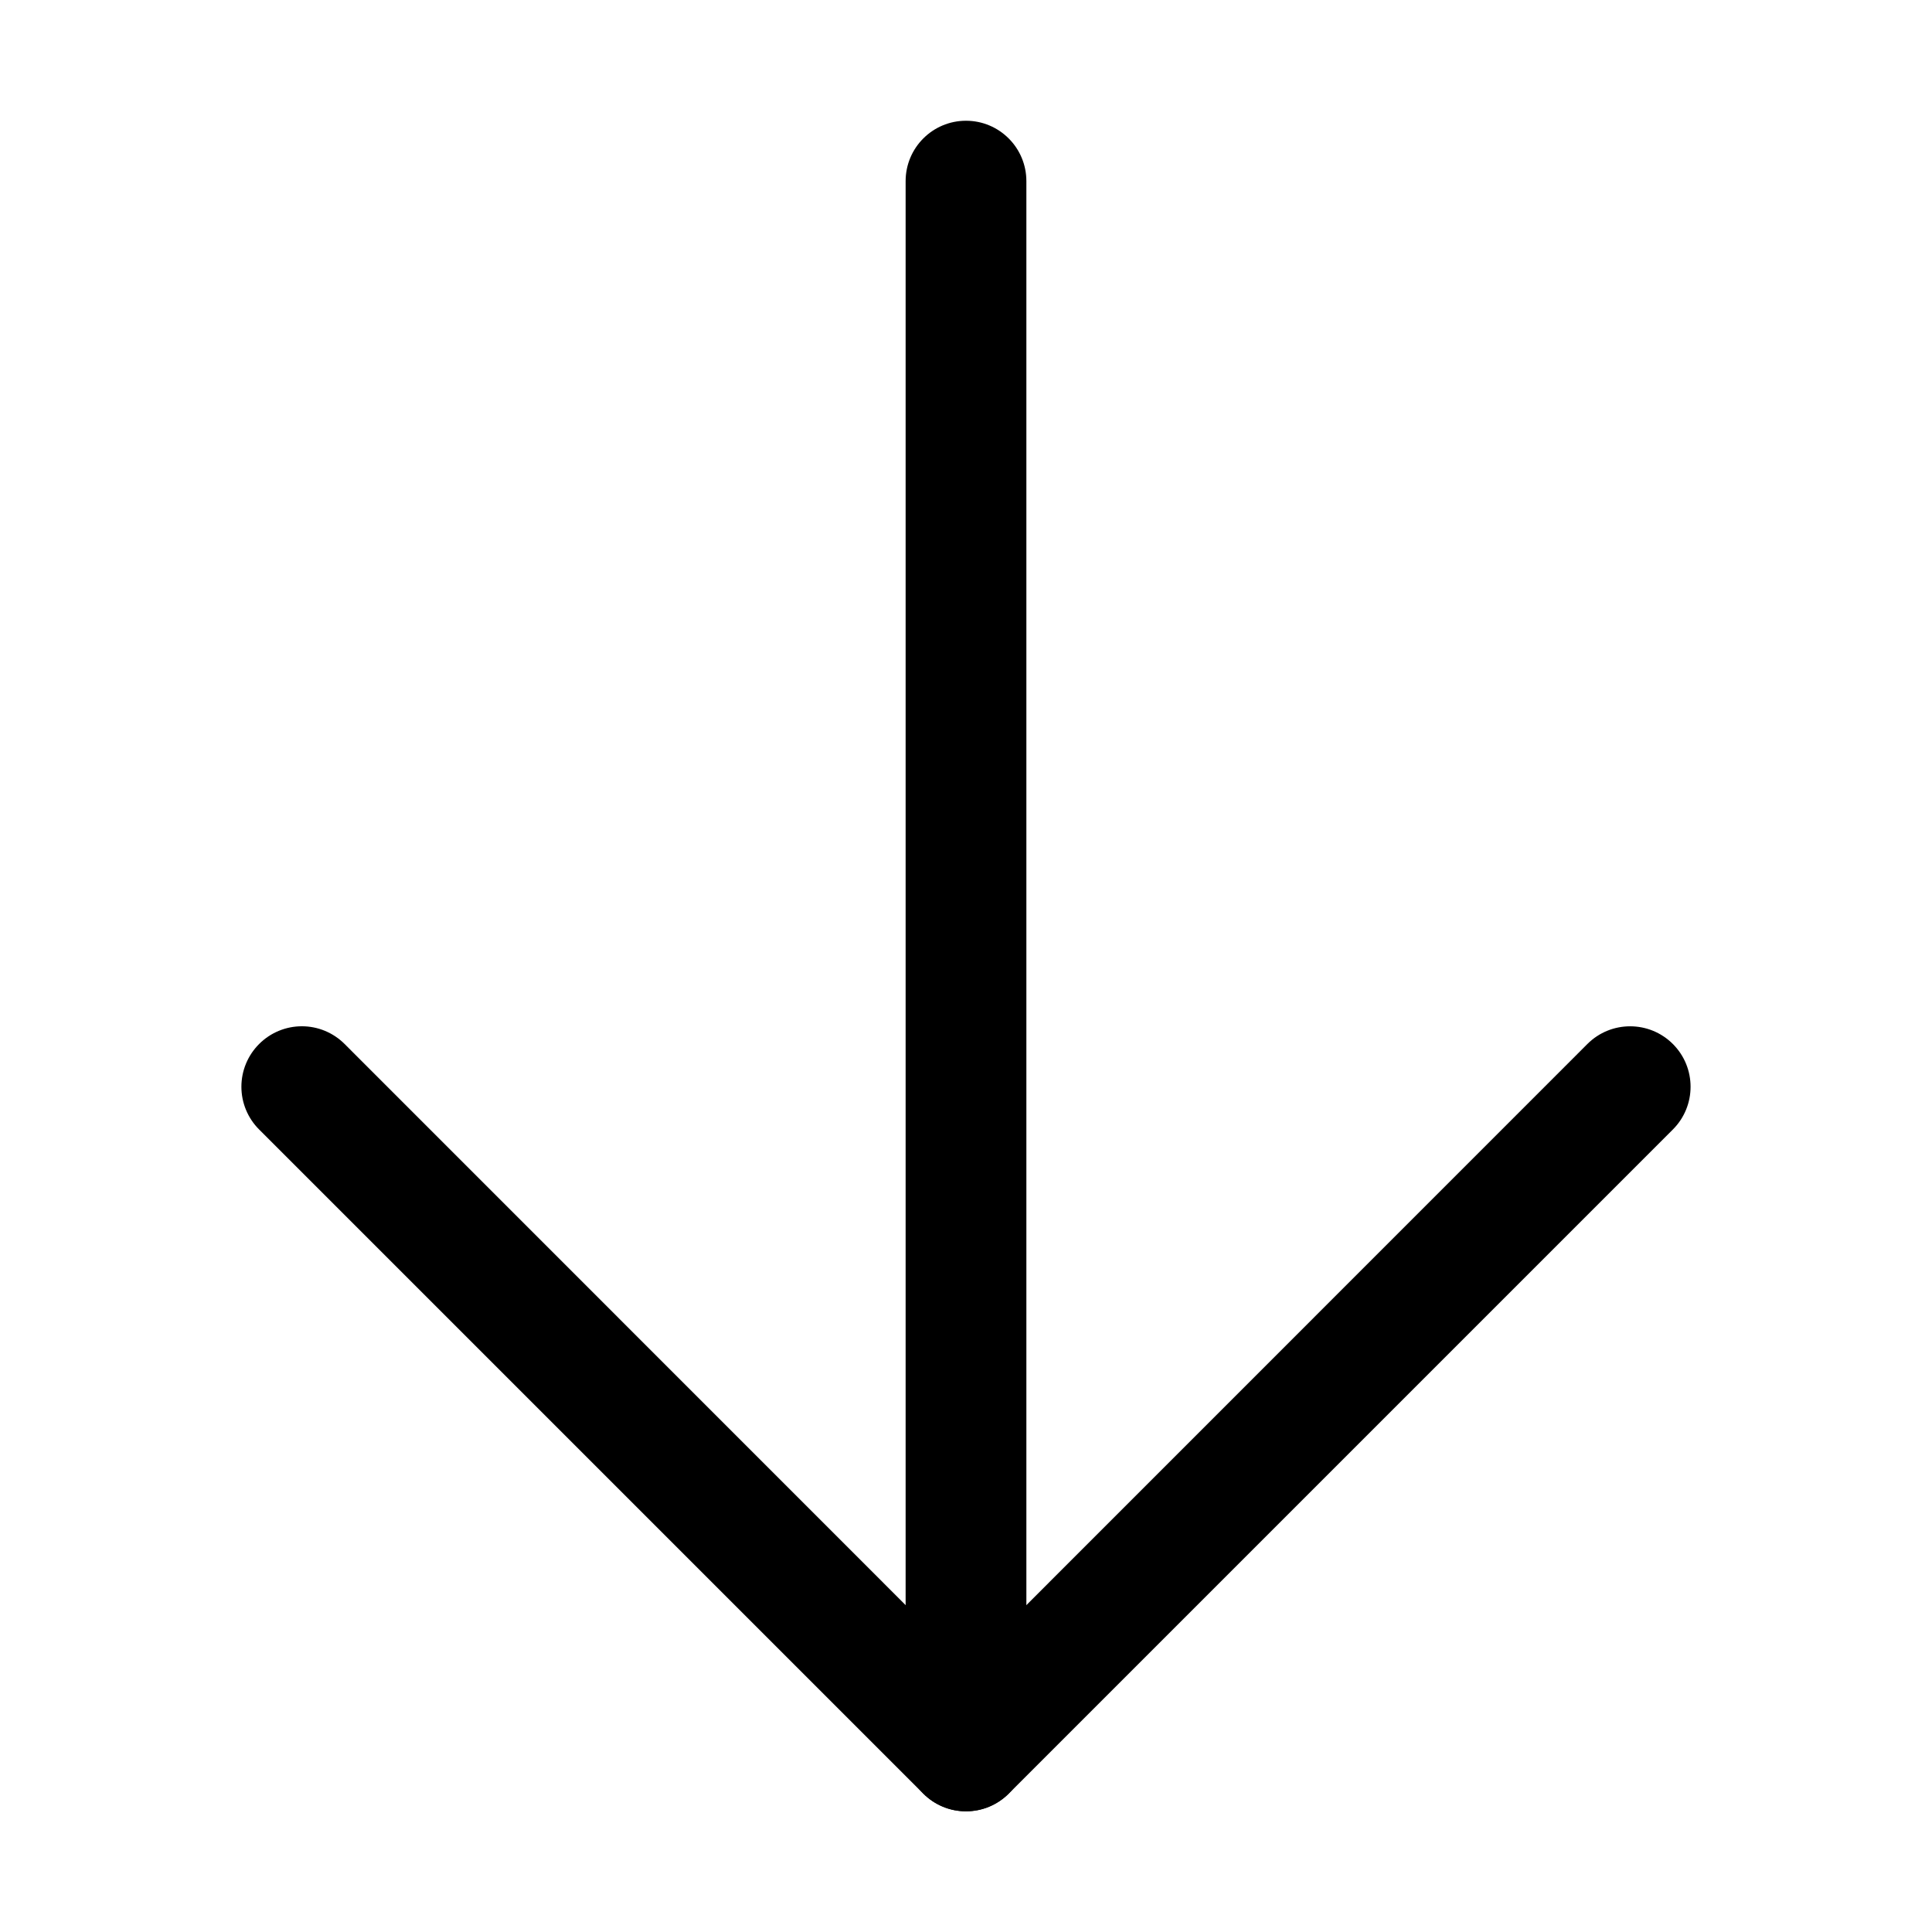
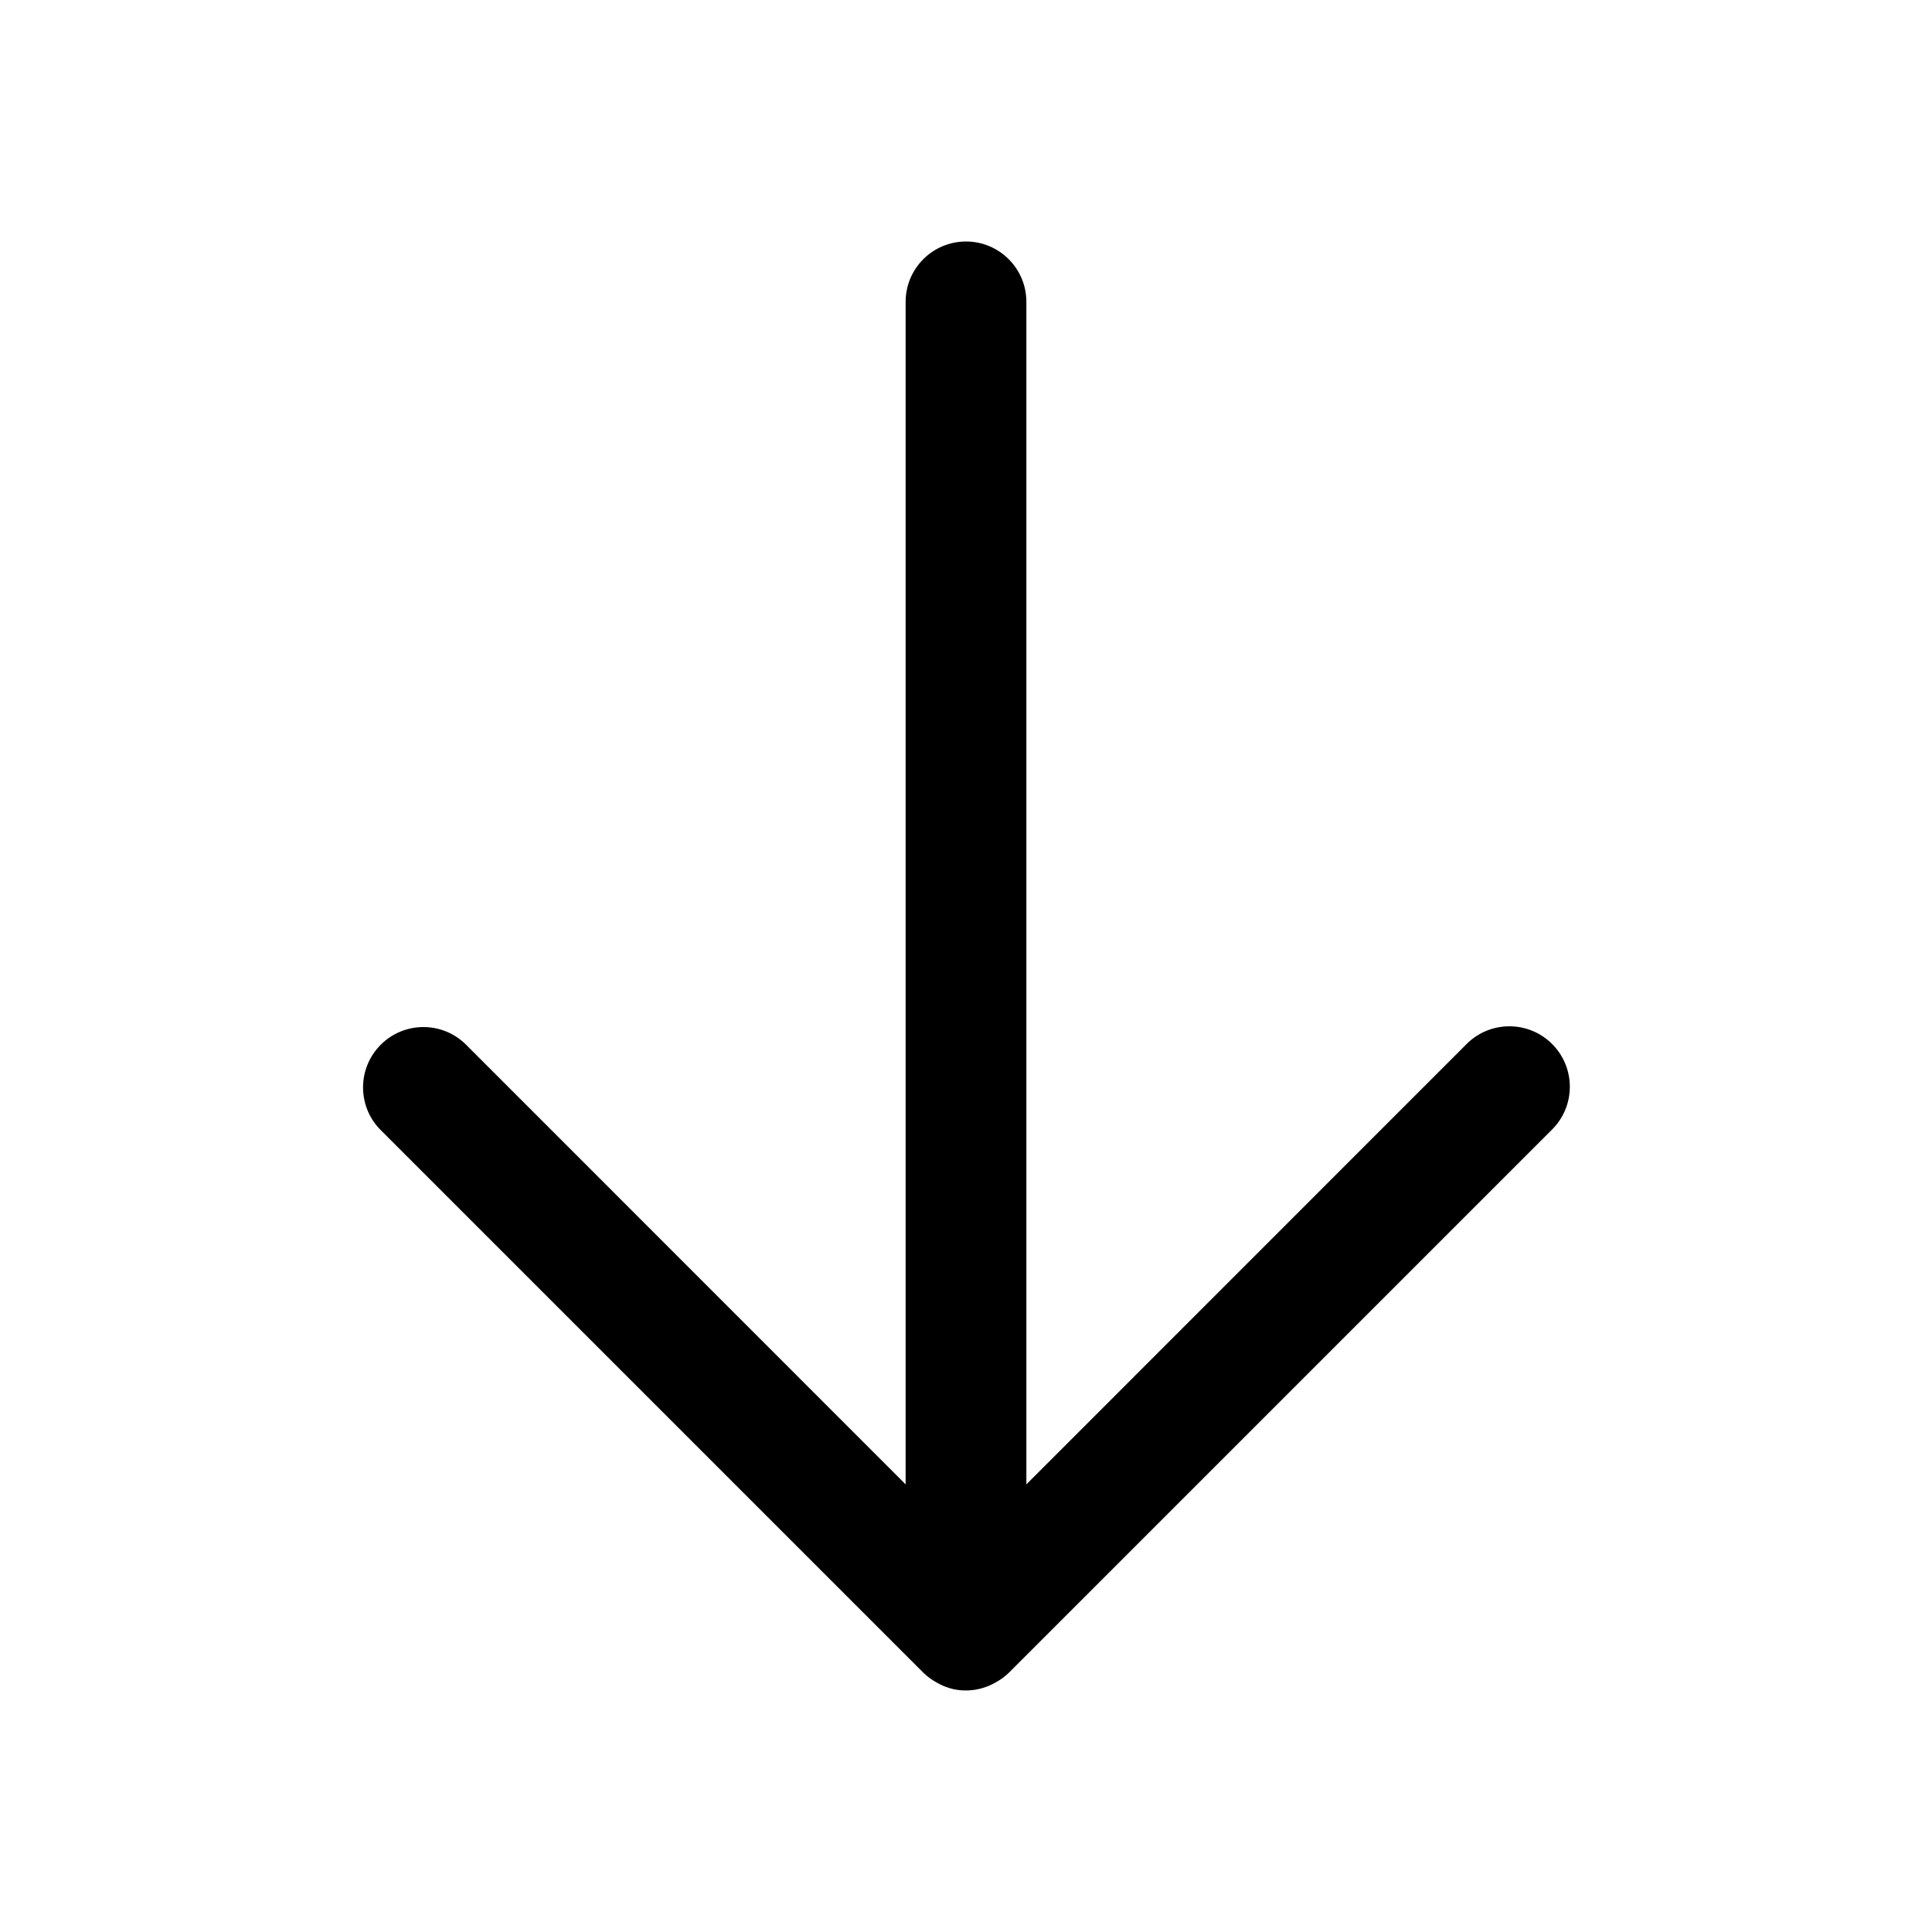
<svg xmlns="http://www.w3.org/2000/svg" width="16" height="16" fill="currentColor" viewBox="0 0 16 16">
-   <path fill-rule="evenodd" d="M2.146 8.646a.5.5 0 0 1 .708 0L8 13.793l5.146-5.147a.5.5 0 0 1 .708.708l-5.5 5.5a.5.5 0 0 1-.708 0l-5.5-5.5a.5.5 0 0 1 0-.708Z" clip-rule="evenodd" />
-   <path fill-rule="evenodd" d="M8 1a.5.5 0 0 1 .5.5v13a.5.5 0 0 1-1 0v-13A.5.5 0 0 1 8 1Z" clip-rule="evenodd" />
+   <path d="M8 2a.5.5 0 0 1 .5.5v9.793l3.646-3.647a.5.5 0 0 1 .708.708l-4.5 4.5a.493.493 0 0 1-.114.082.491.491 0 0 1-.339.054.491.491 0 0 1-.142-.055.495.495 0 0 1-.112-.082l-4.5-4.5a.5.5 0 0 1 .707-.707L7.5 12.293V2.5A.5.5 0 0 1 8 2Z" />
</svg>
